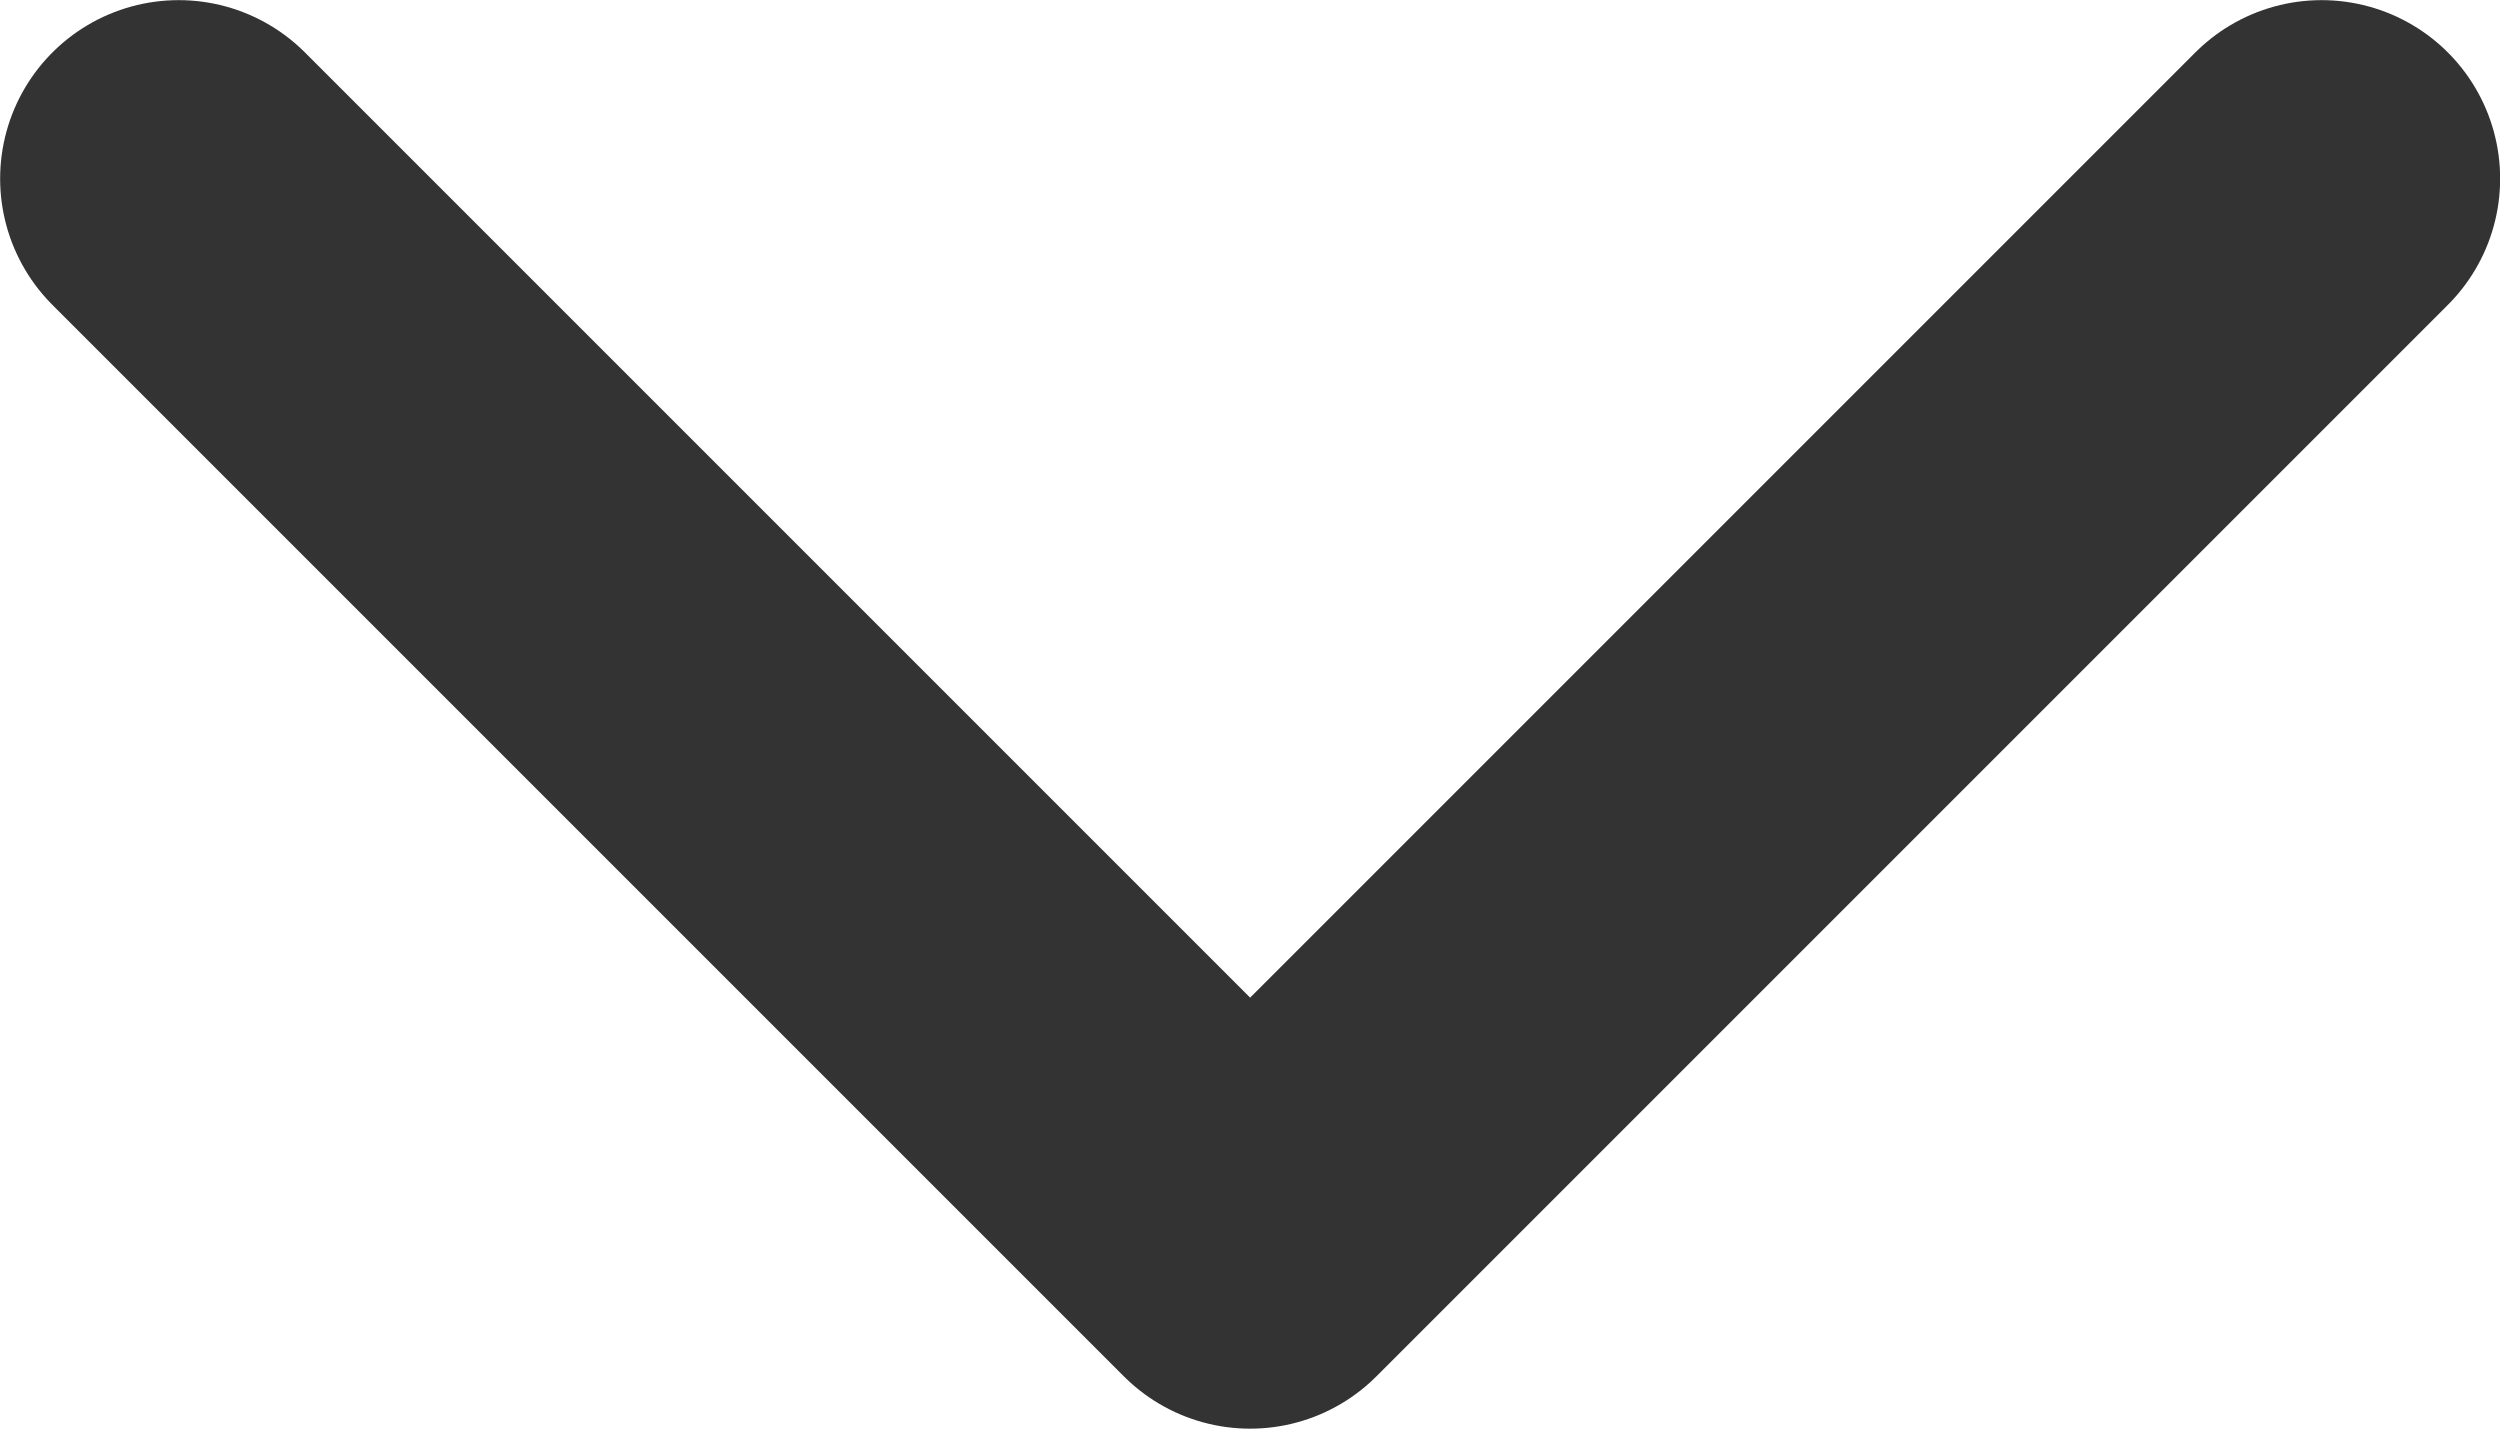
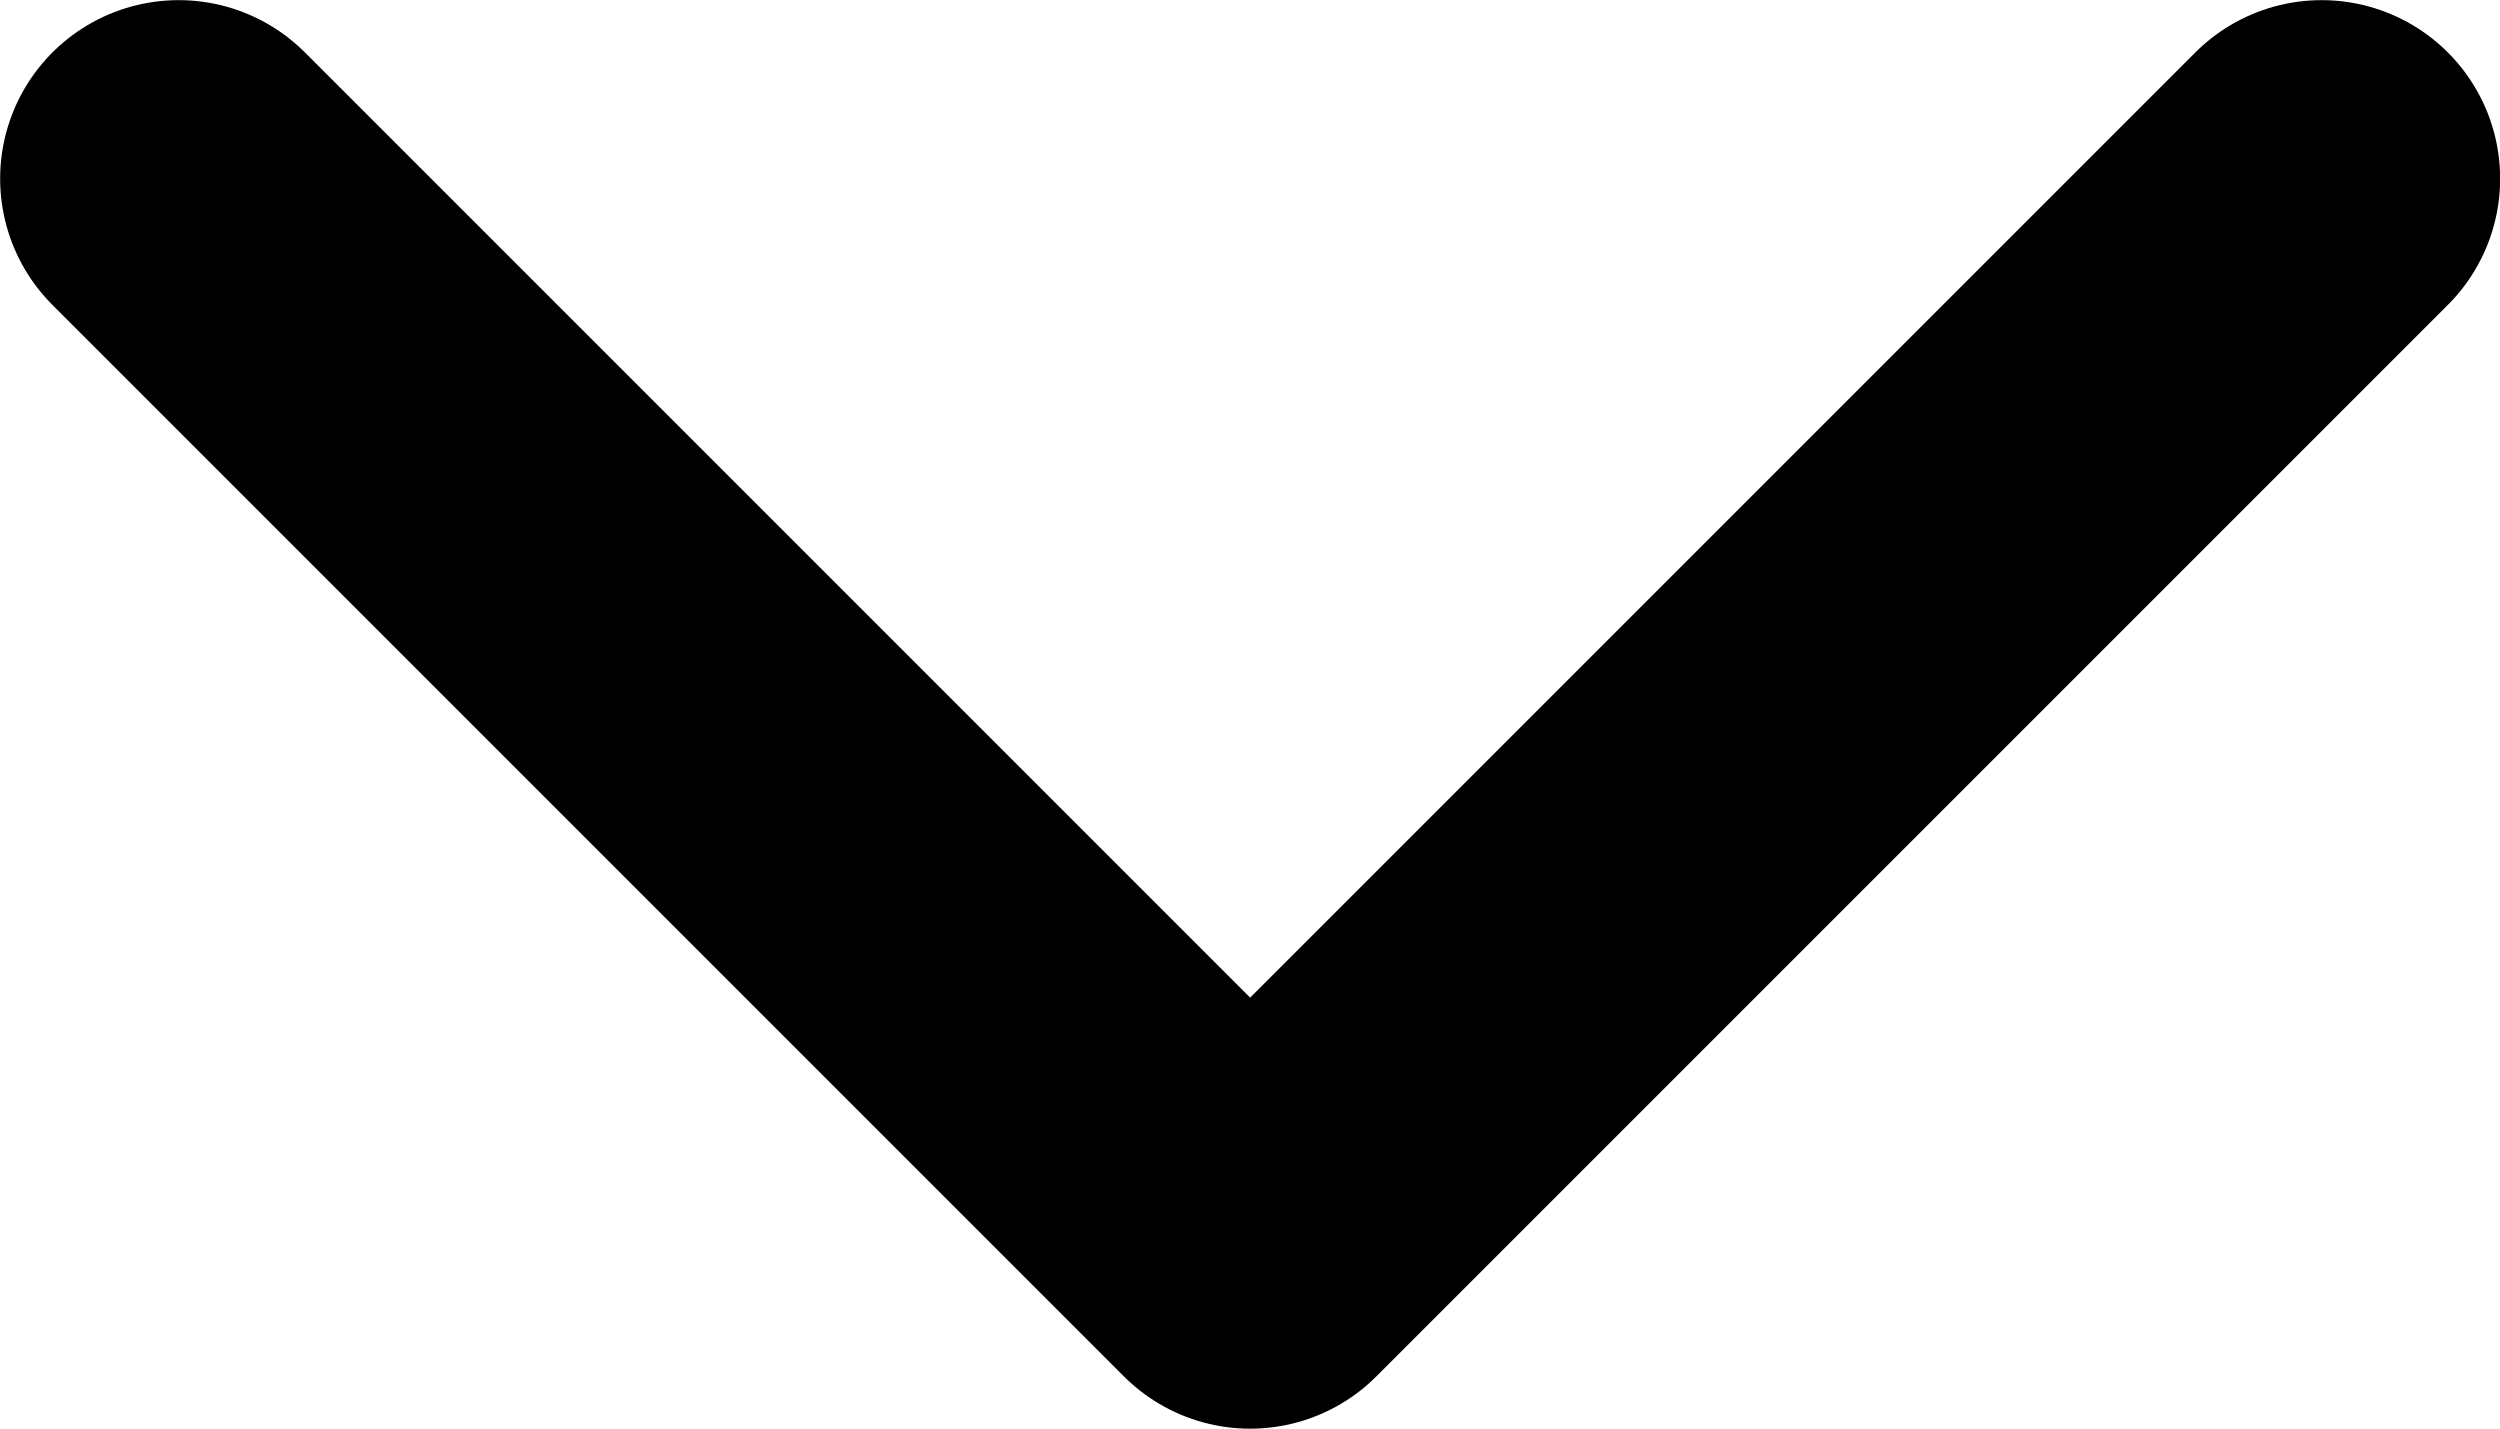
<svg xmlns="http://www.w3.org/2000/svg" width="9.333" height="5.333" viewBox="0 0 9.333 5.333" fill="none">
-   <path stroke="rgba(51, 51, 51, 1)" stroke-width="1.333" stroke-linejoin="round" stroke-linecap="round" d="M8.667 0.667L4.667 4.667L0.667 0.667">
+   <path stroke="currentColor" stroke-width="1.333" stroke-linejoin="round" stroke-linecap="round" d="M8.667 0.667L4.667 4.667L0.667 0.667">
  </path>
</svg>
